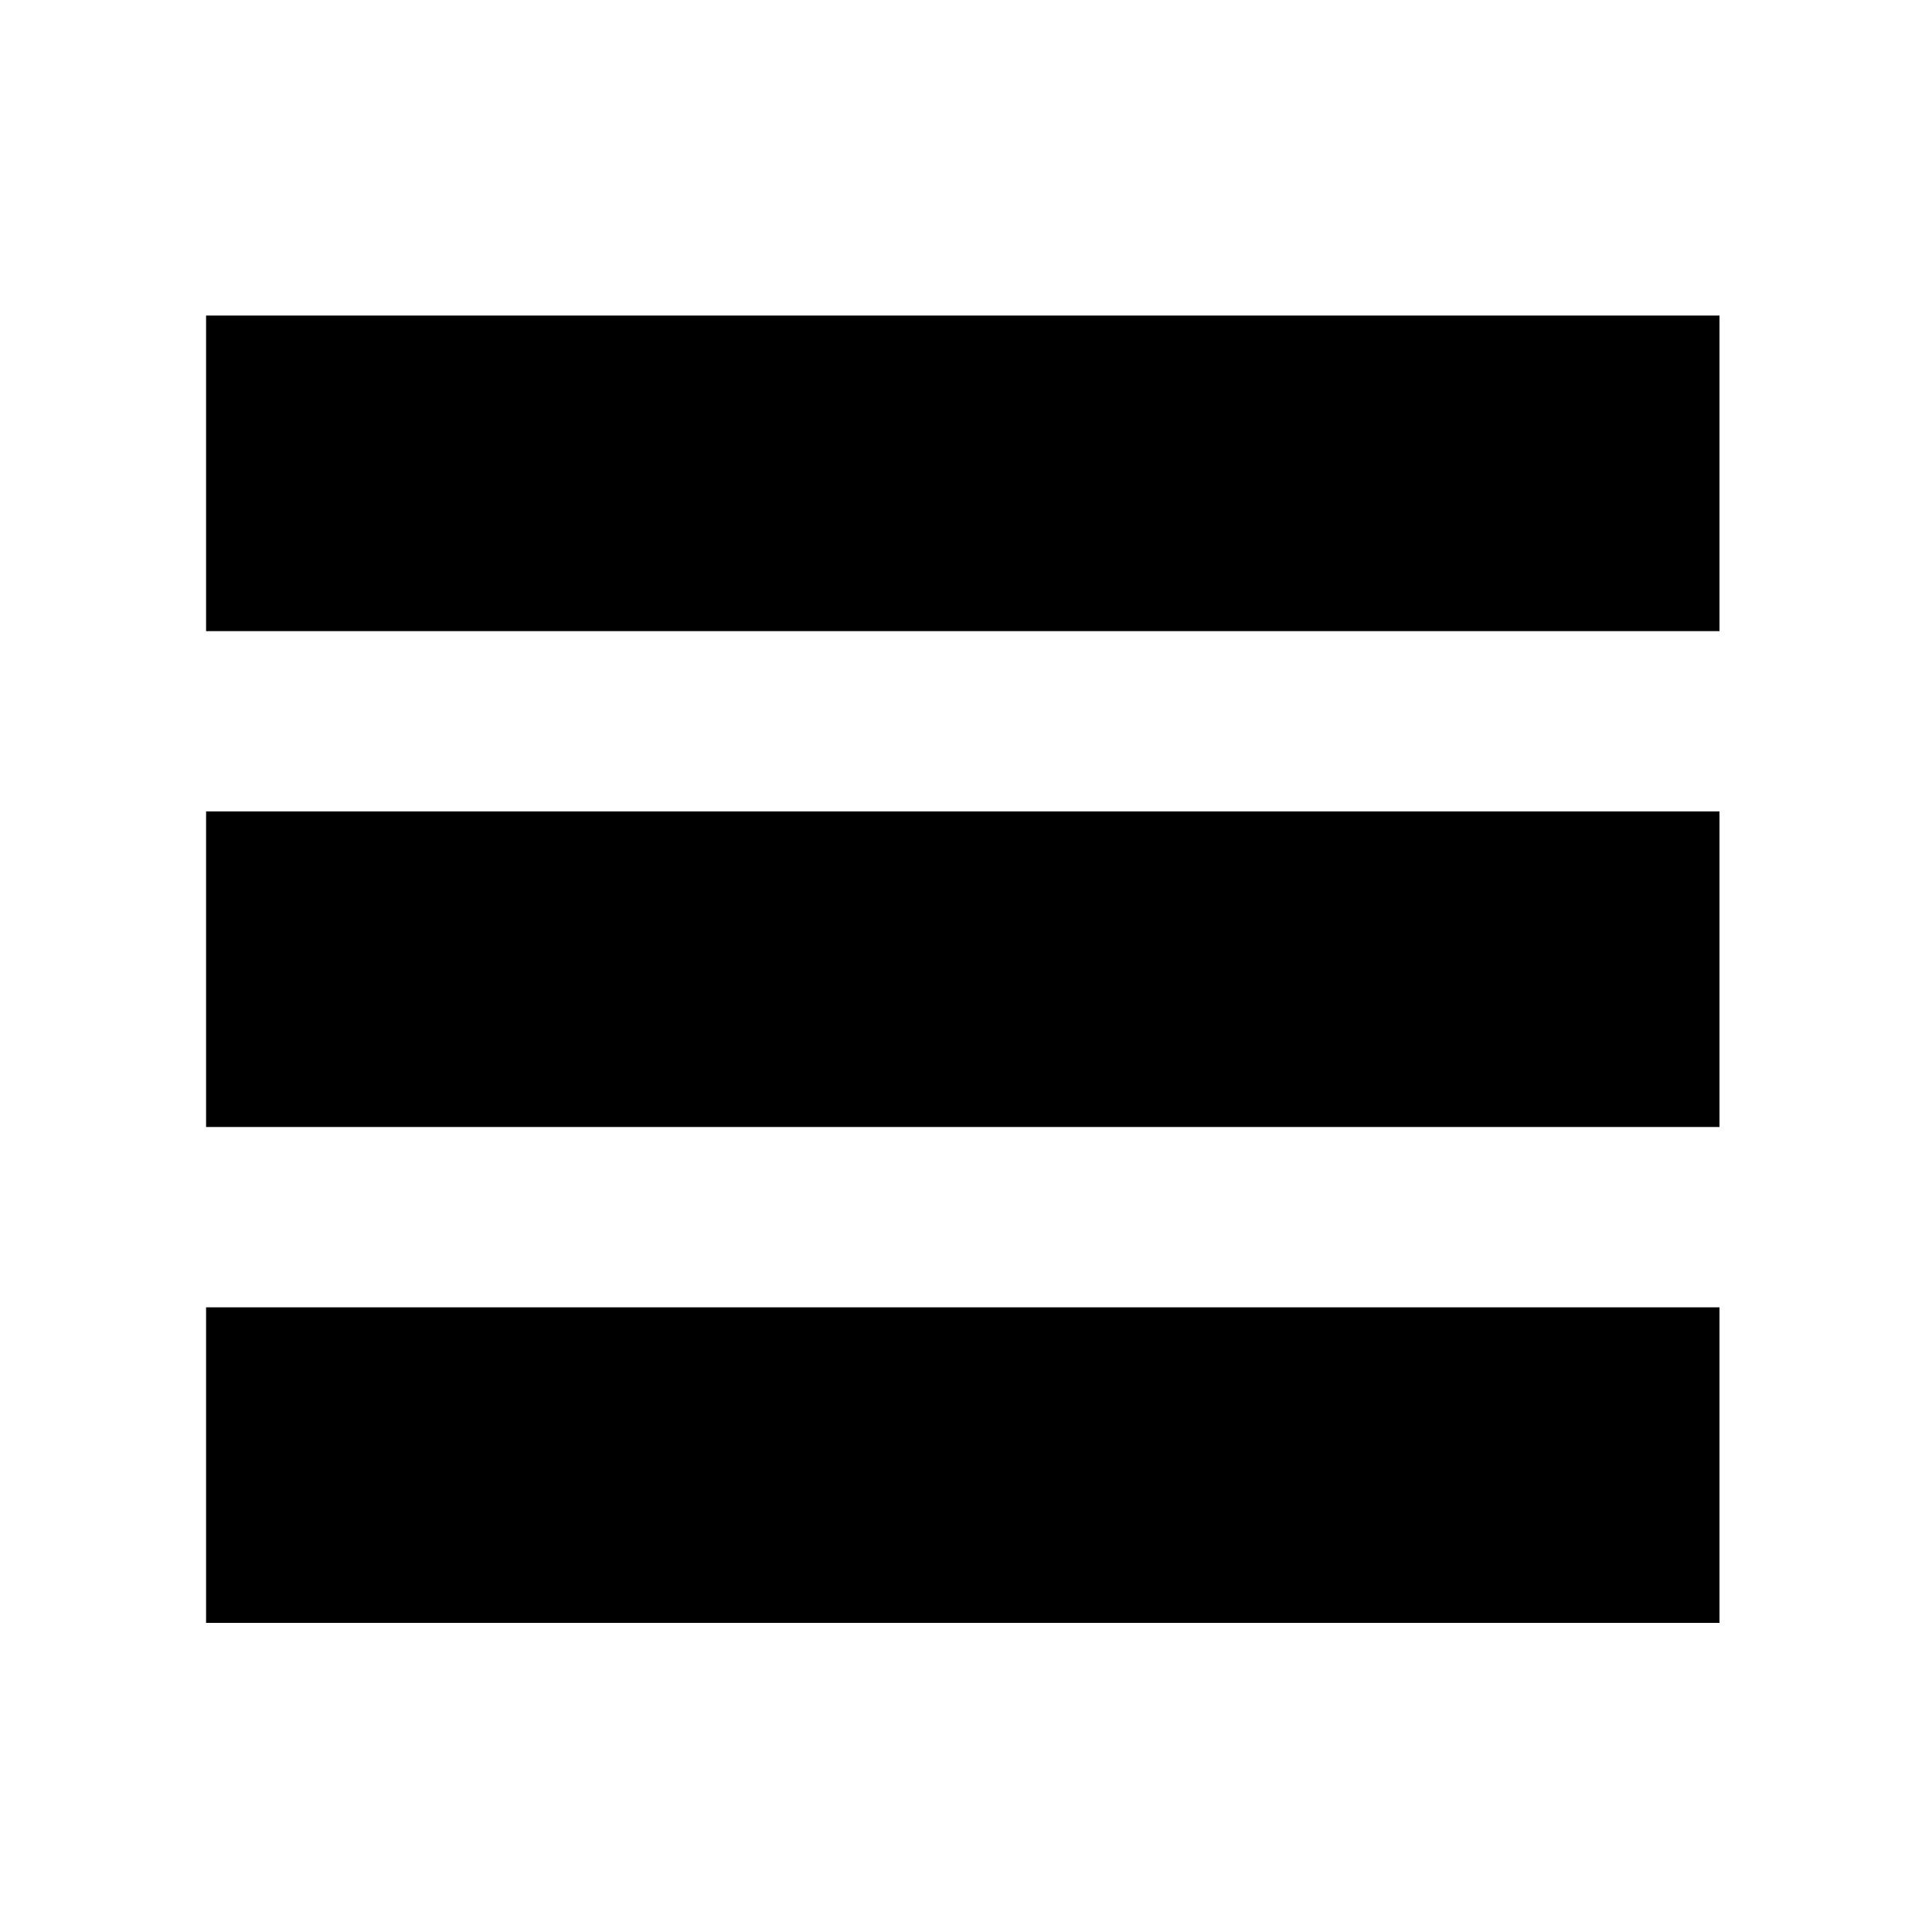
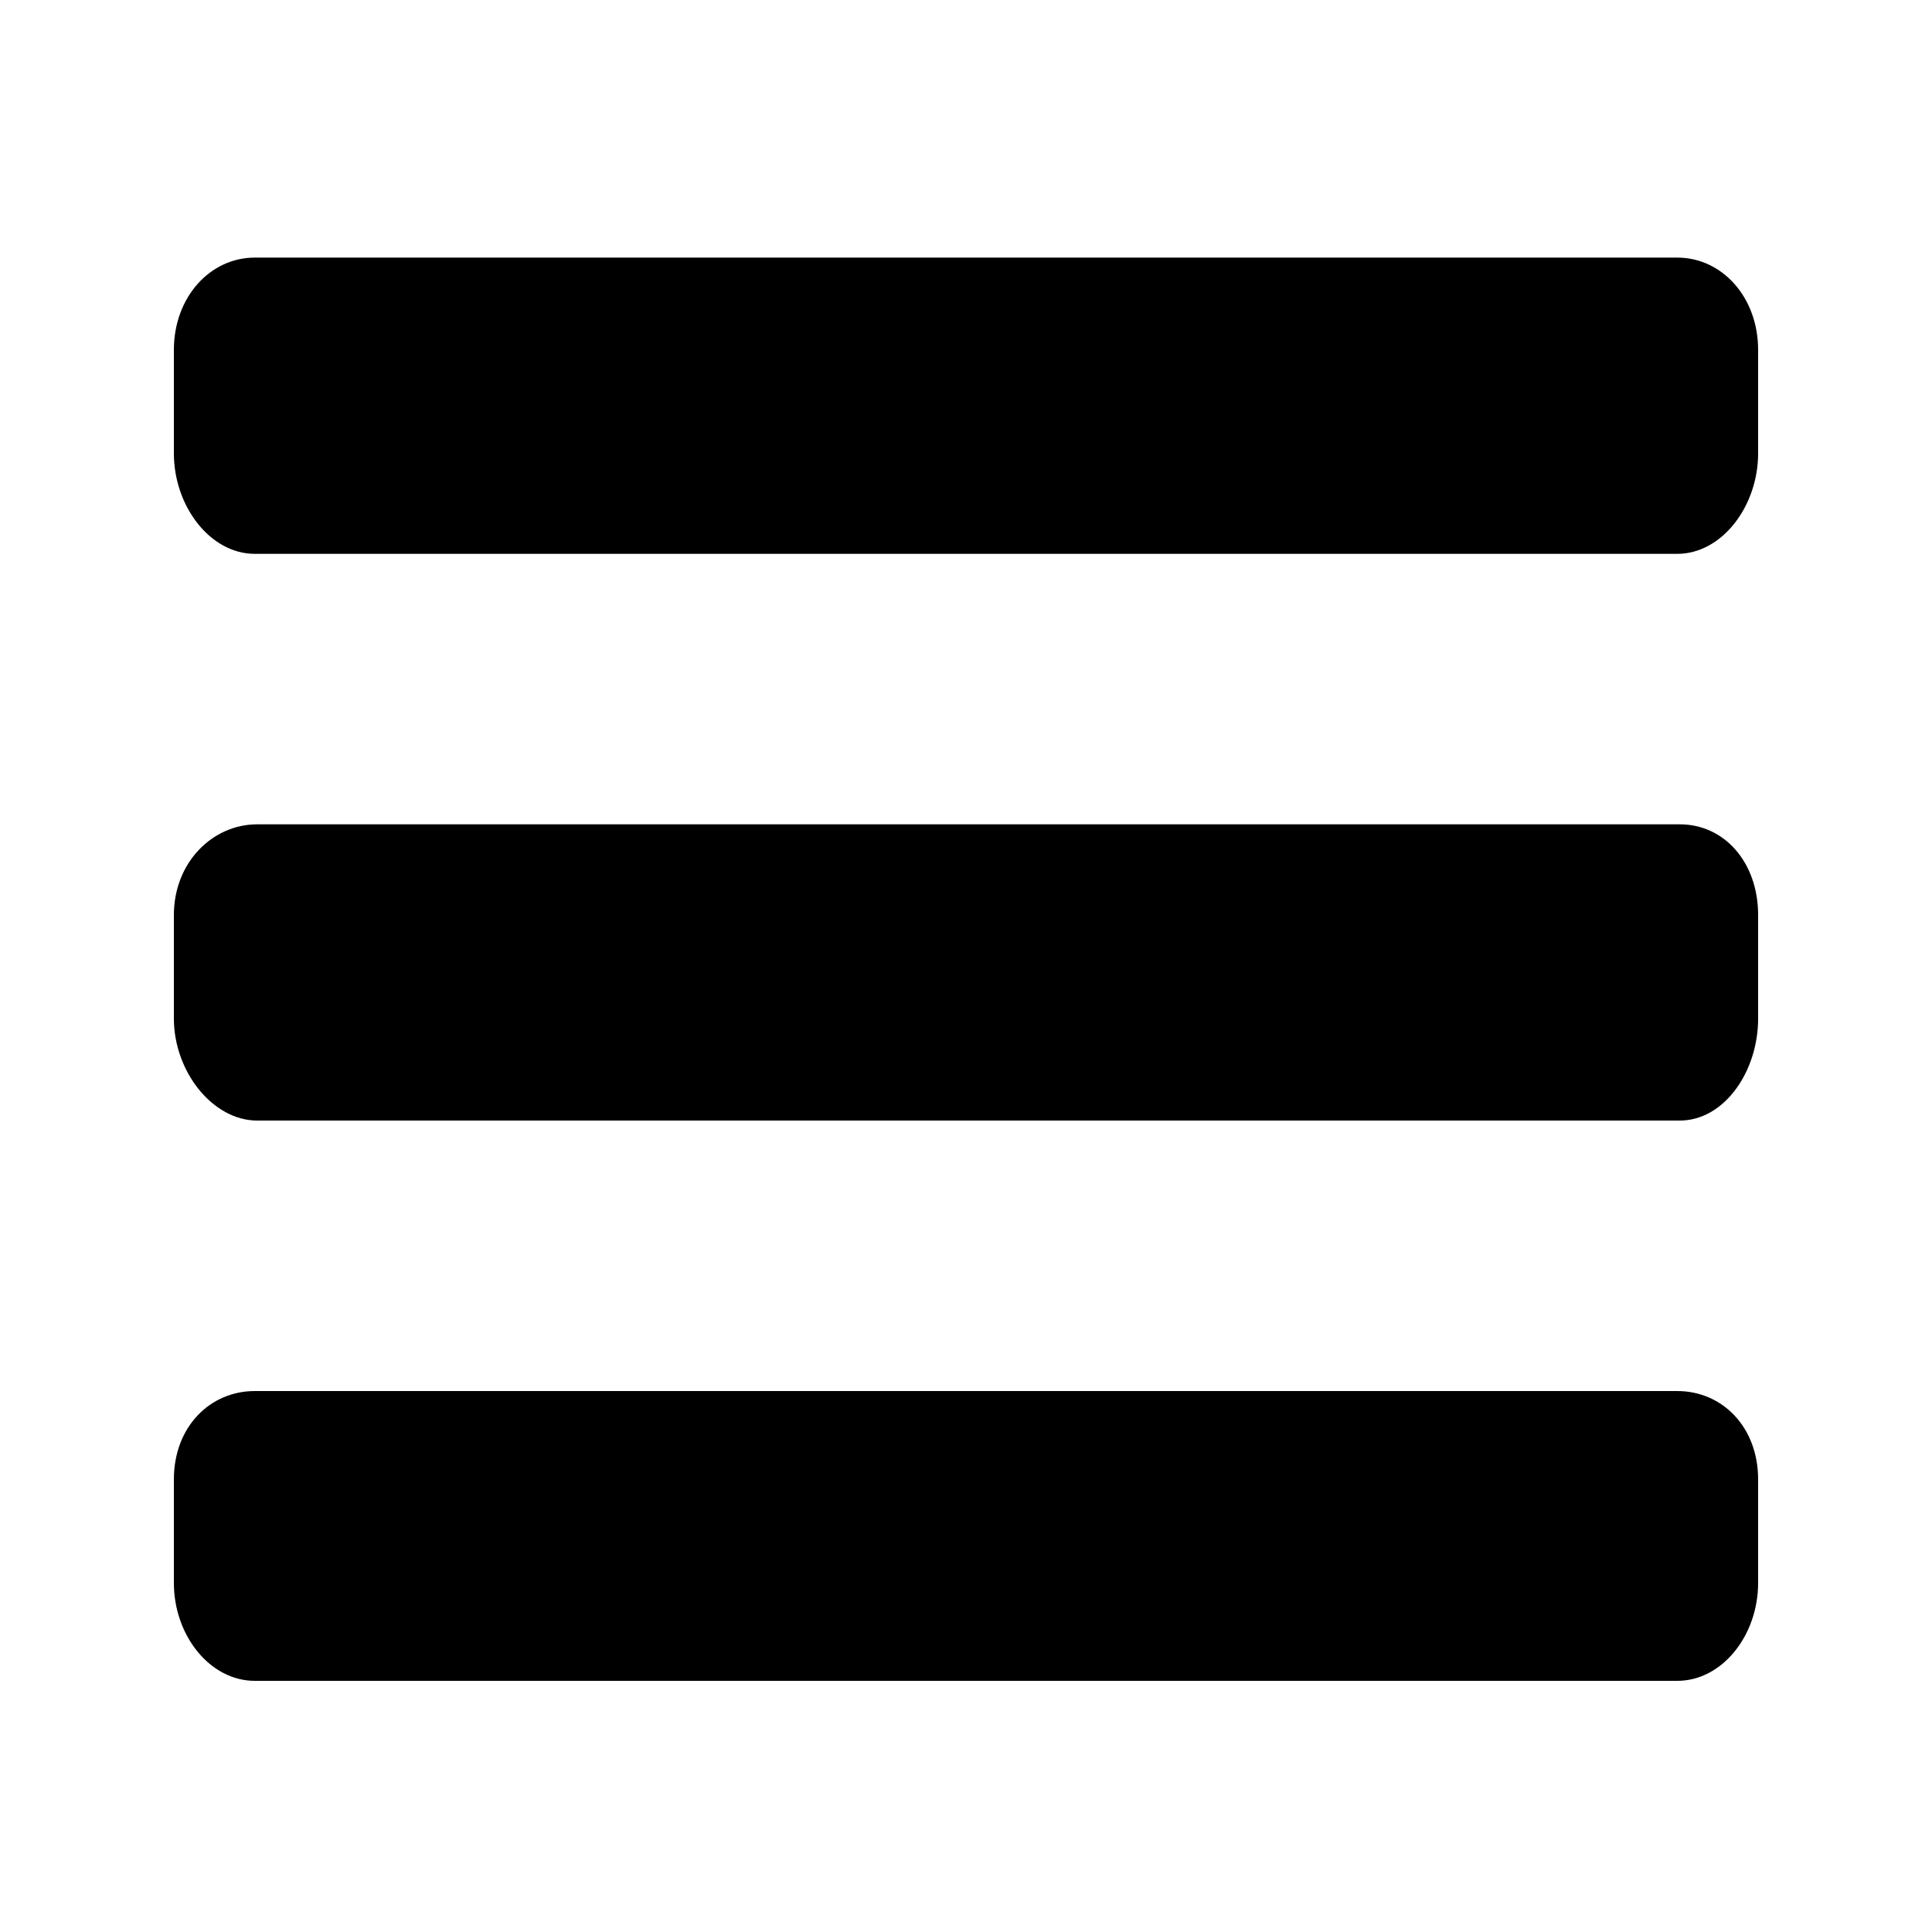
<svg xmlns="http://www.w3.org/2000/svg" version="1.1" id="Layer_1" x="0px" y="0px" width="300px" height="300px" viewBox="0 0 300 300" style="enable-background:new 0 0 300 300;" xml:space="preserve">
-   <g>
-     <rect x="32" y="49" width="235" height="49" />
-     <rect x="32" y="126" width="235" height="49" />
-     <rect x="32" y="203" width="235" height="49" />
-   </g>
  <g id="Restricted">
</g>
  <g id="Help">
</g>
+   <g>
+     <path d="M273,70.399C273,78.59,267.389,86,260.451,86H39.562C32.625,86,27,78.59,27,70.399V54.332C27,46.14,32.625,40,39.562,40   h220.889C267.389,40,273,46.14,273,54.332V70.399z" />
+     <path d="M273,158.166c0,8.191-5.231,15.834-12.169,15.834H39.942C33.005,174,27,166.357,27,158.166v-16.067   C27,133.907,33.005,128,39.942,128h220.889c6.938,0,12.169,5.907,12.169,14.098V158.166z" />
+     <path d="M273,245.794c0,8.191-5.611,15.206-12.549,15.206H39.562C32.625,261,27,253.985,27,245.794v-16.068   C27,221.535,32.625,216,39.562,216h220.889c6.938,0,12.549,5.535,12.549,13.726V245.794z" />
+   </g>
</svg>
